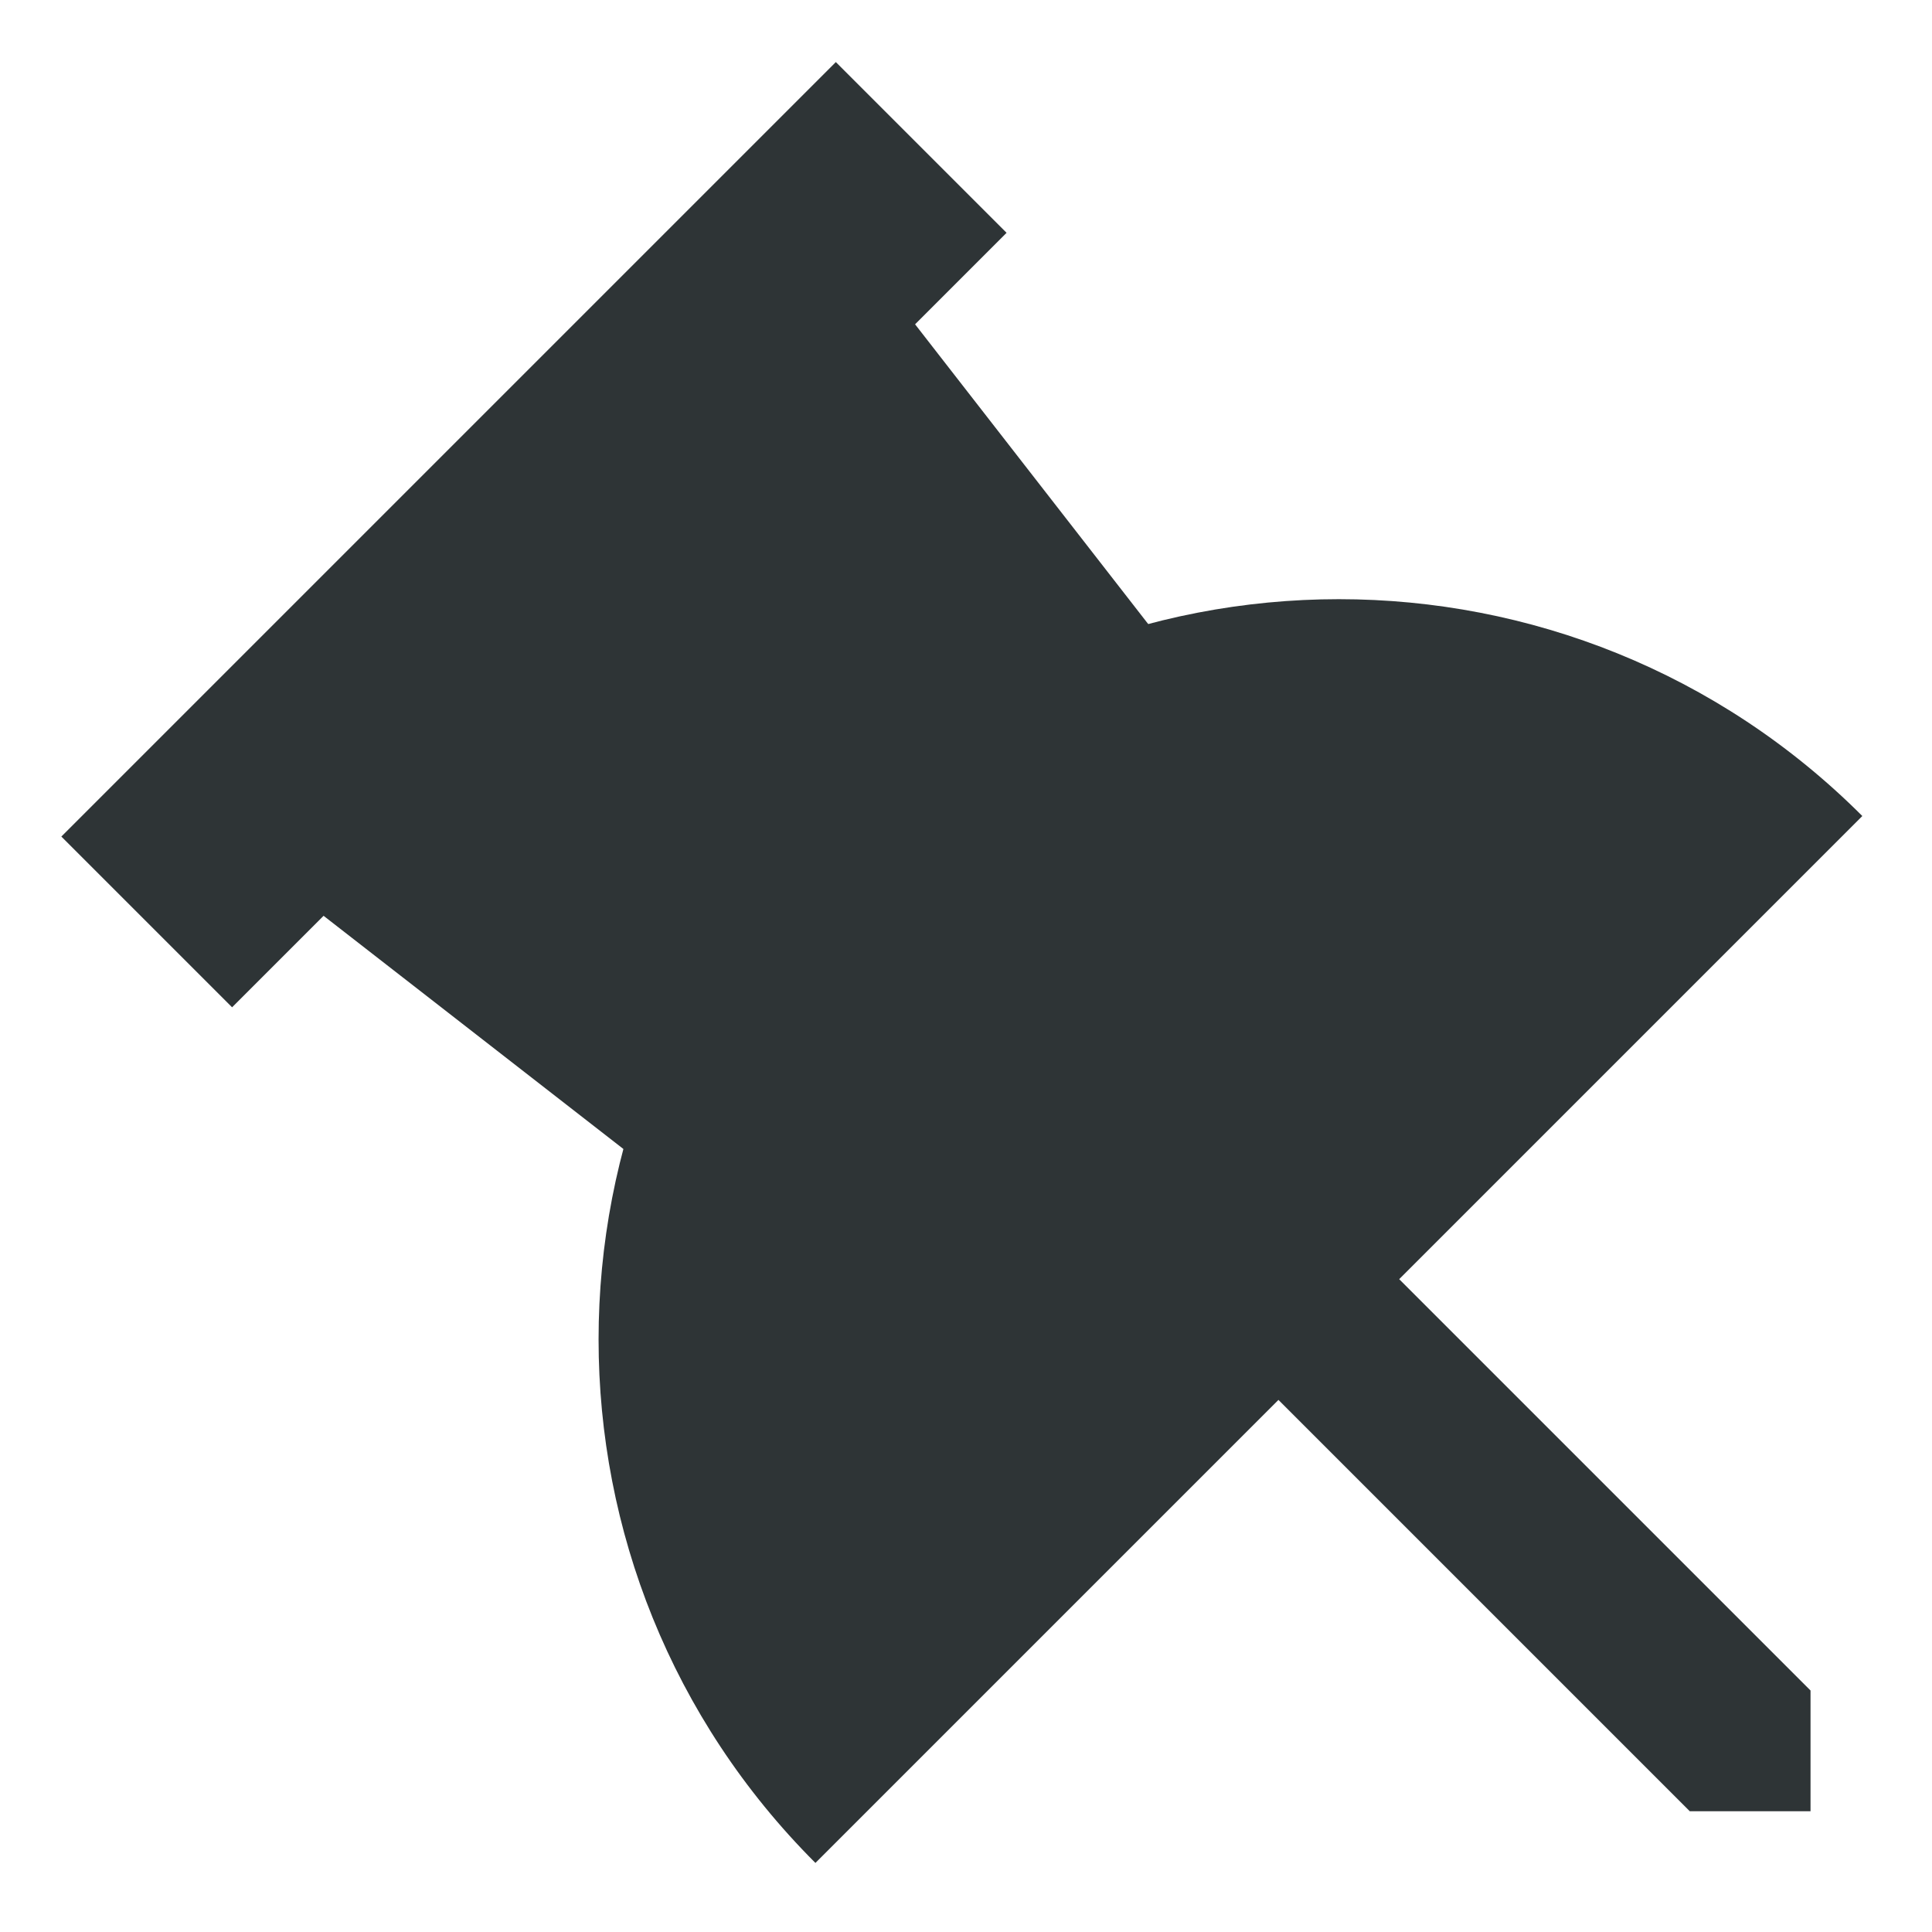
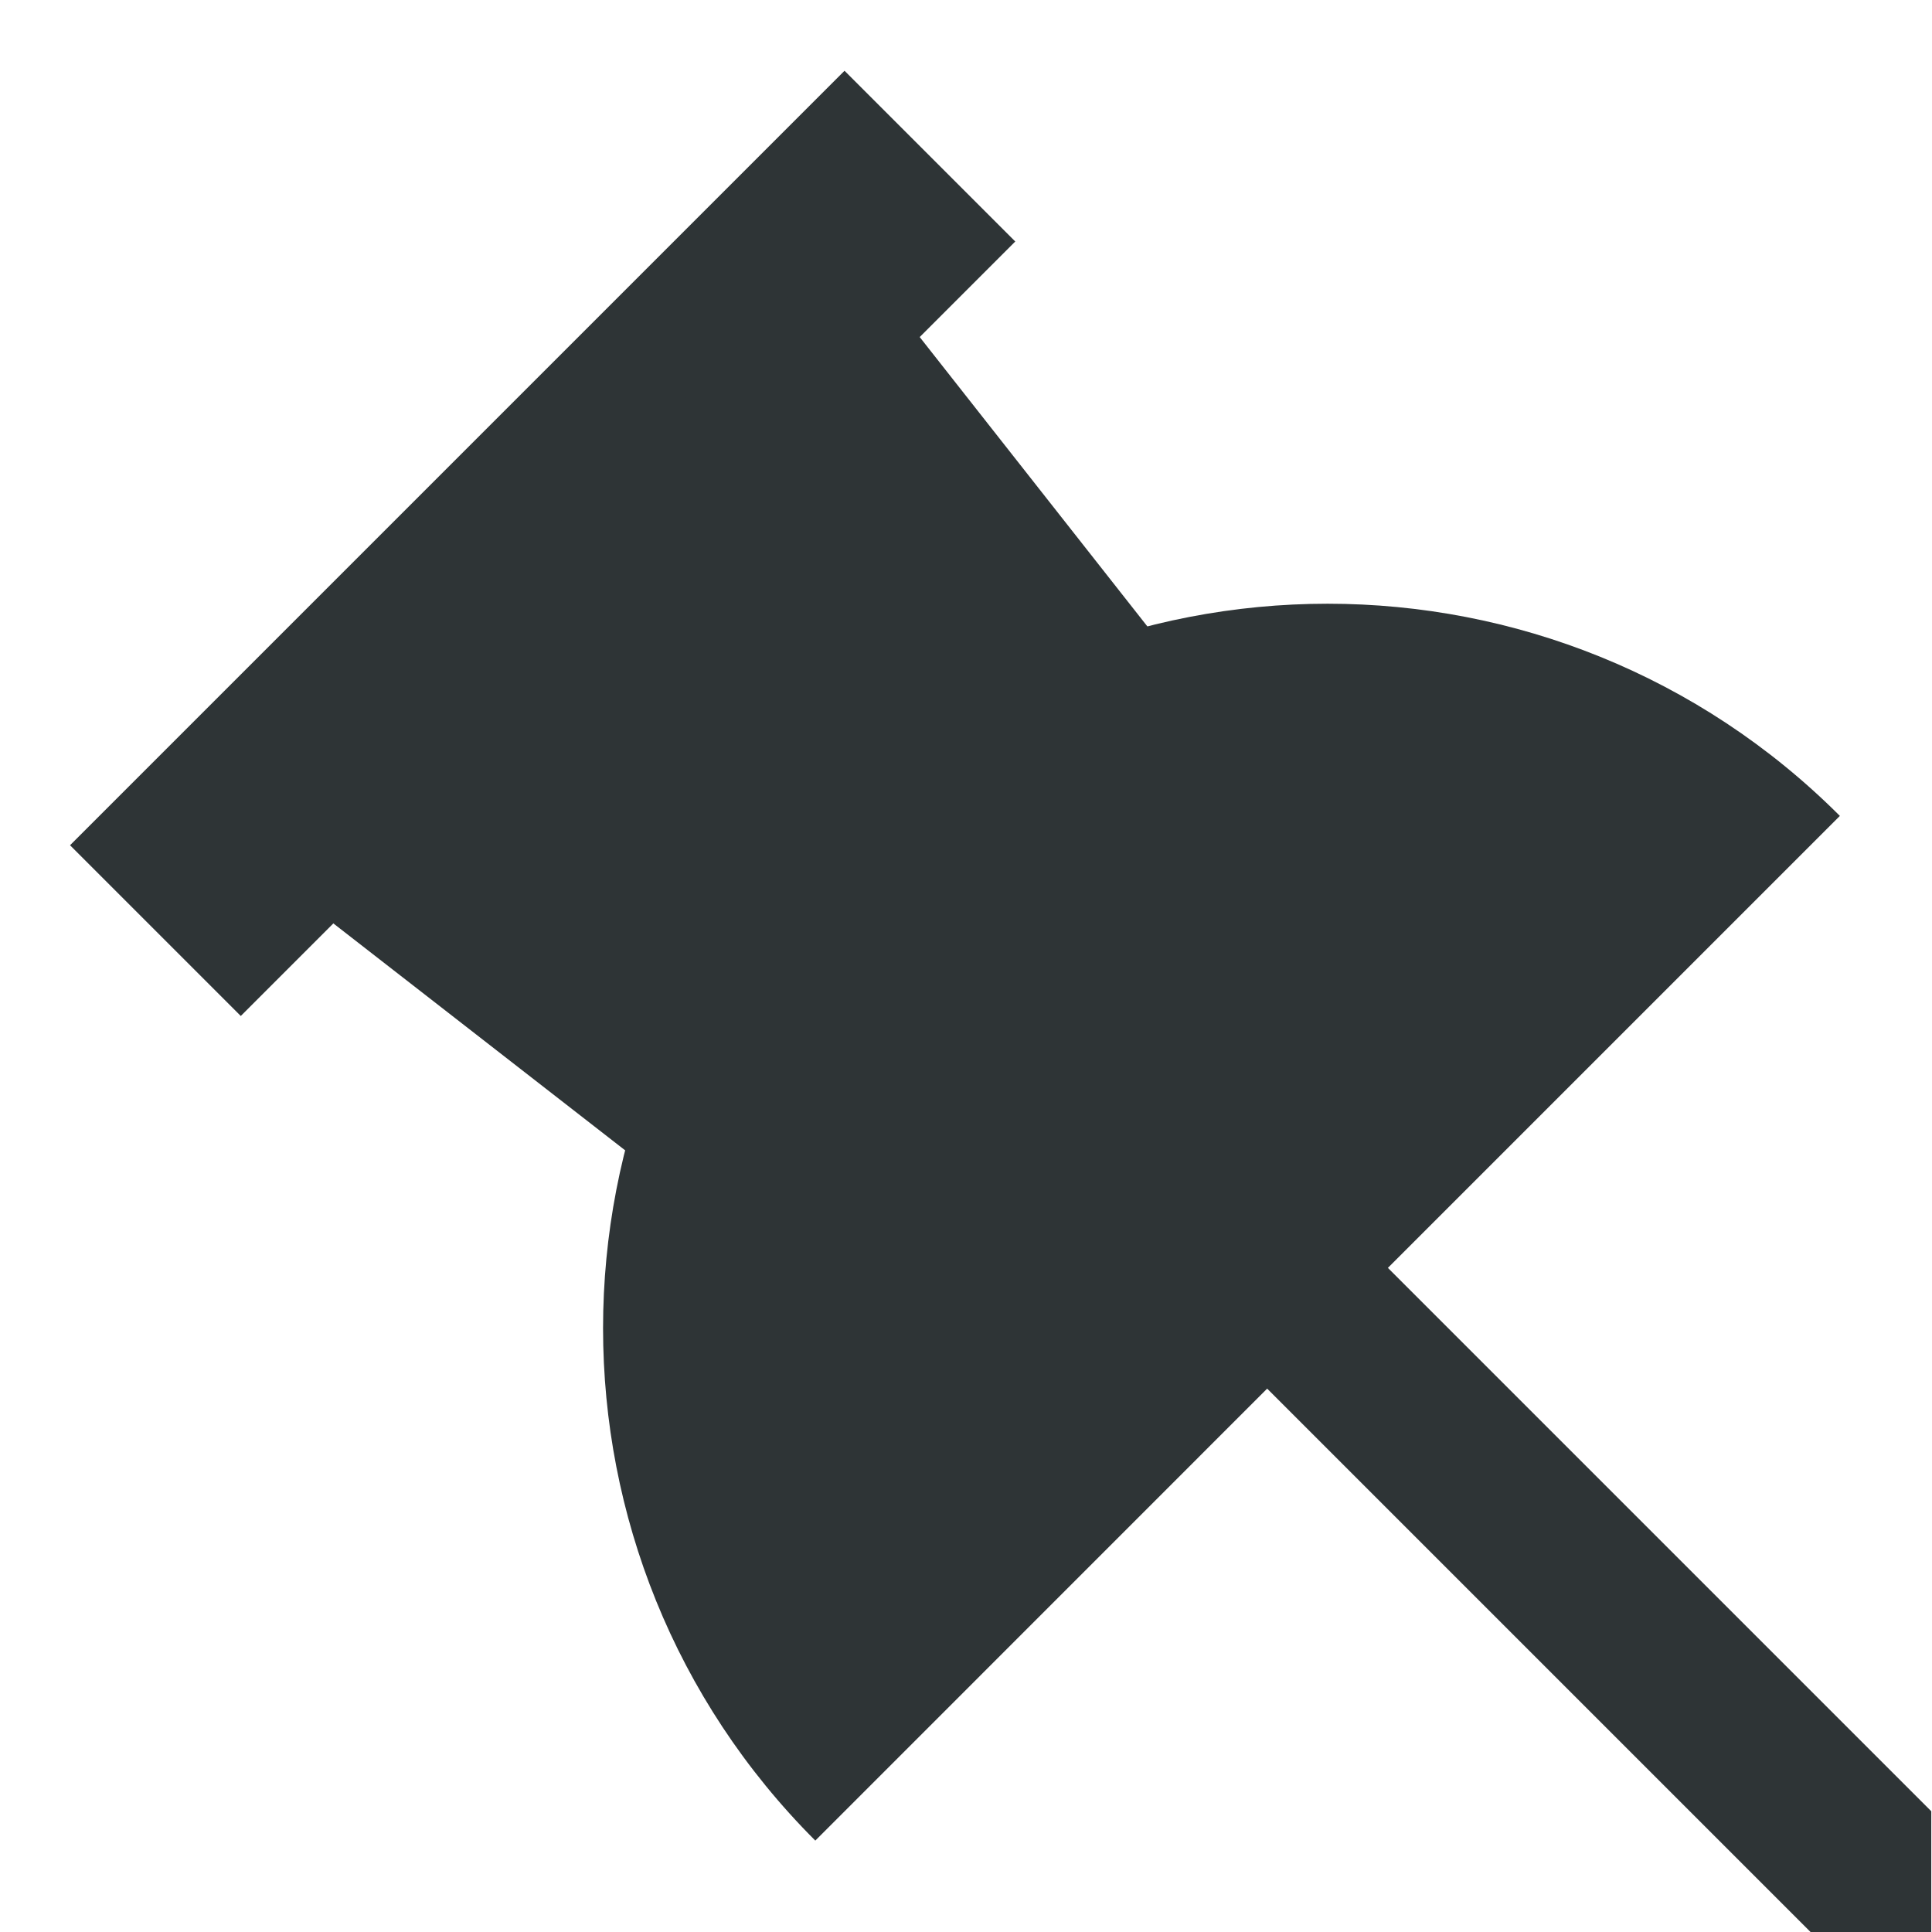
<svg xmlns="http://www.w3.org/2000/svg" width="16" height="16">
  <g fill="#2e3436">
-     <path d="M13.994 15h1v-1l-6-6-1 1z" fill-rule="evenodd" />
-     <path d="M6.922.514l-.707.707-5 5-.707.707 1.414 1.414.707-.707 5-5 .707-.707z" style="line-height:normal;font-variant-ligatures:normal;font-variant-position:normal;font-variant-caps:normal;font-variant-numeric:normal;font-variant-alternates:normal;font-feature-settings:normal;text-indent:0;text-align:start;text-decoration-line:none;text-decoration-style:solid;text-decoration-color:#000;text-transform:none;text-orientation:mixed;white-space:normal;shape-padding:0;isolation:auto;mix-blend-mode:normal;solid-color:#000;solid-opacity:1" color="#000" font-weight="400" font-family="sans-serif" overflow="visible" fill-rule="evenodd" />
-     <path d="M6.753 15.428a6.13 6.13 0 0 1 0-8.67 6.13 6.13 0 0 1 8.67 0l-4.335 4.335z" />
-     <path d="M1.922 6.995l5.7 4.433 3.8-3.8-4.433-5.7z" fill-rule="evenodd" />
+     <path d="M14.994 16h1v-1l-7-7-1 1z" fill-rule="evenodd" />
+     <path d="M6.994.586l-.707.707-5 5L.58 7l1.414 1.414.707-.707 5-5L8.408 2z" style="line-height:normal;font-variant-ligatures:normal;font-variant-position:normal;font-variant-caps:normal;font-variant-numeric:normal;font-variant-alternates:normal;font-feature-settings:normal;text-indent:0;text-align:start;text-decoration-line:none;text-decoration-style:solid;text-decoration-color:#000;text-transform:none;text-orientation:mixed;shape-padding:0;isolation:auto;mix-blend-mode:normal" color="#000" font-weight="400" font-family="sans-serif" white-space="normal" overflow="visible" fill-rule="evenodd" />
+     <path d="M6.752 15.243a6 6 0 0 1 0-8.486 6 6 0 0 1 8.485 0L10.994 11z" />
+     <path d="M1.922 6.995l5.7 4.433 3.8-3.8L6.994 2z" fill-rule="evenodd" />
  </g>
</svg>
